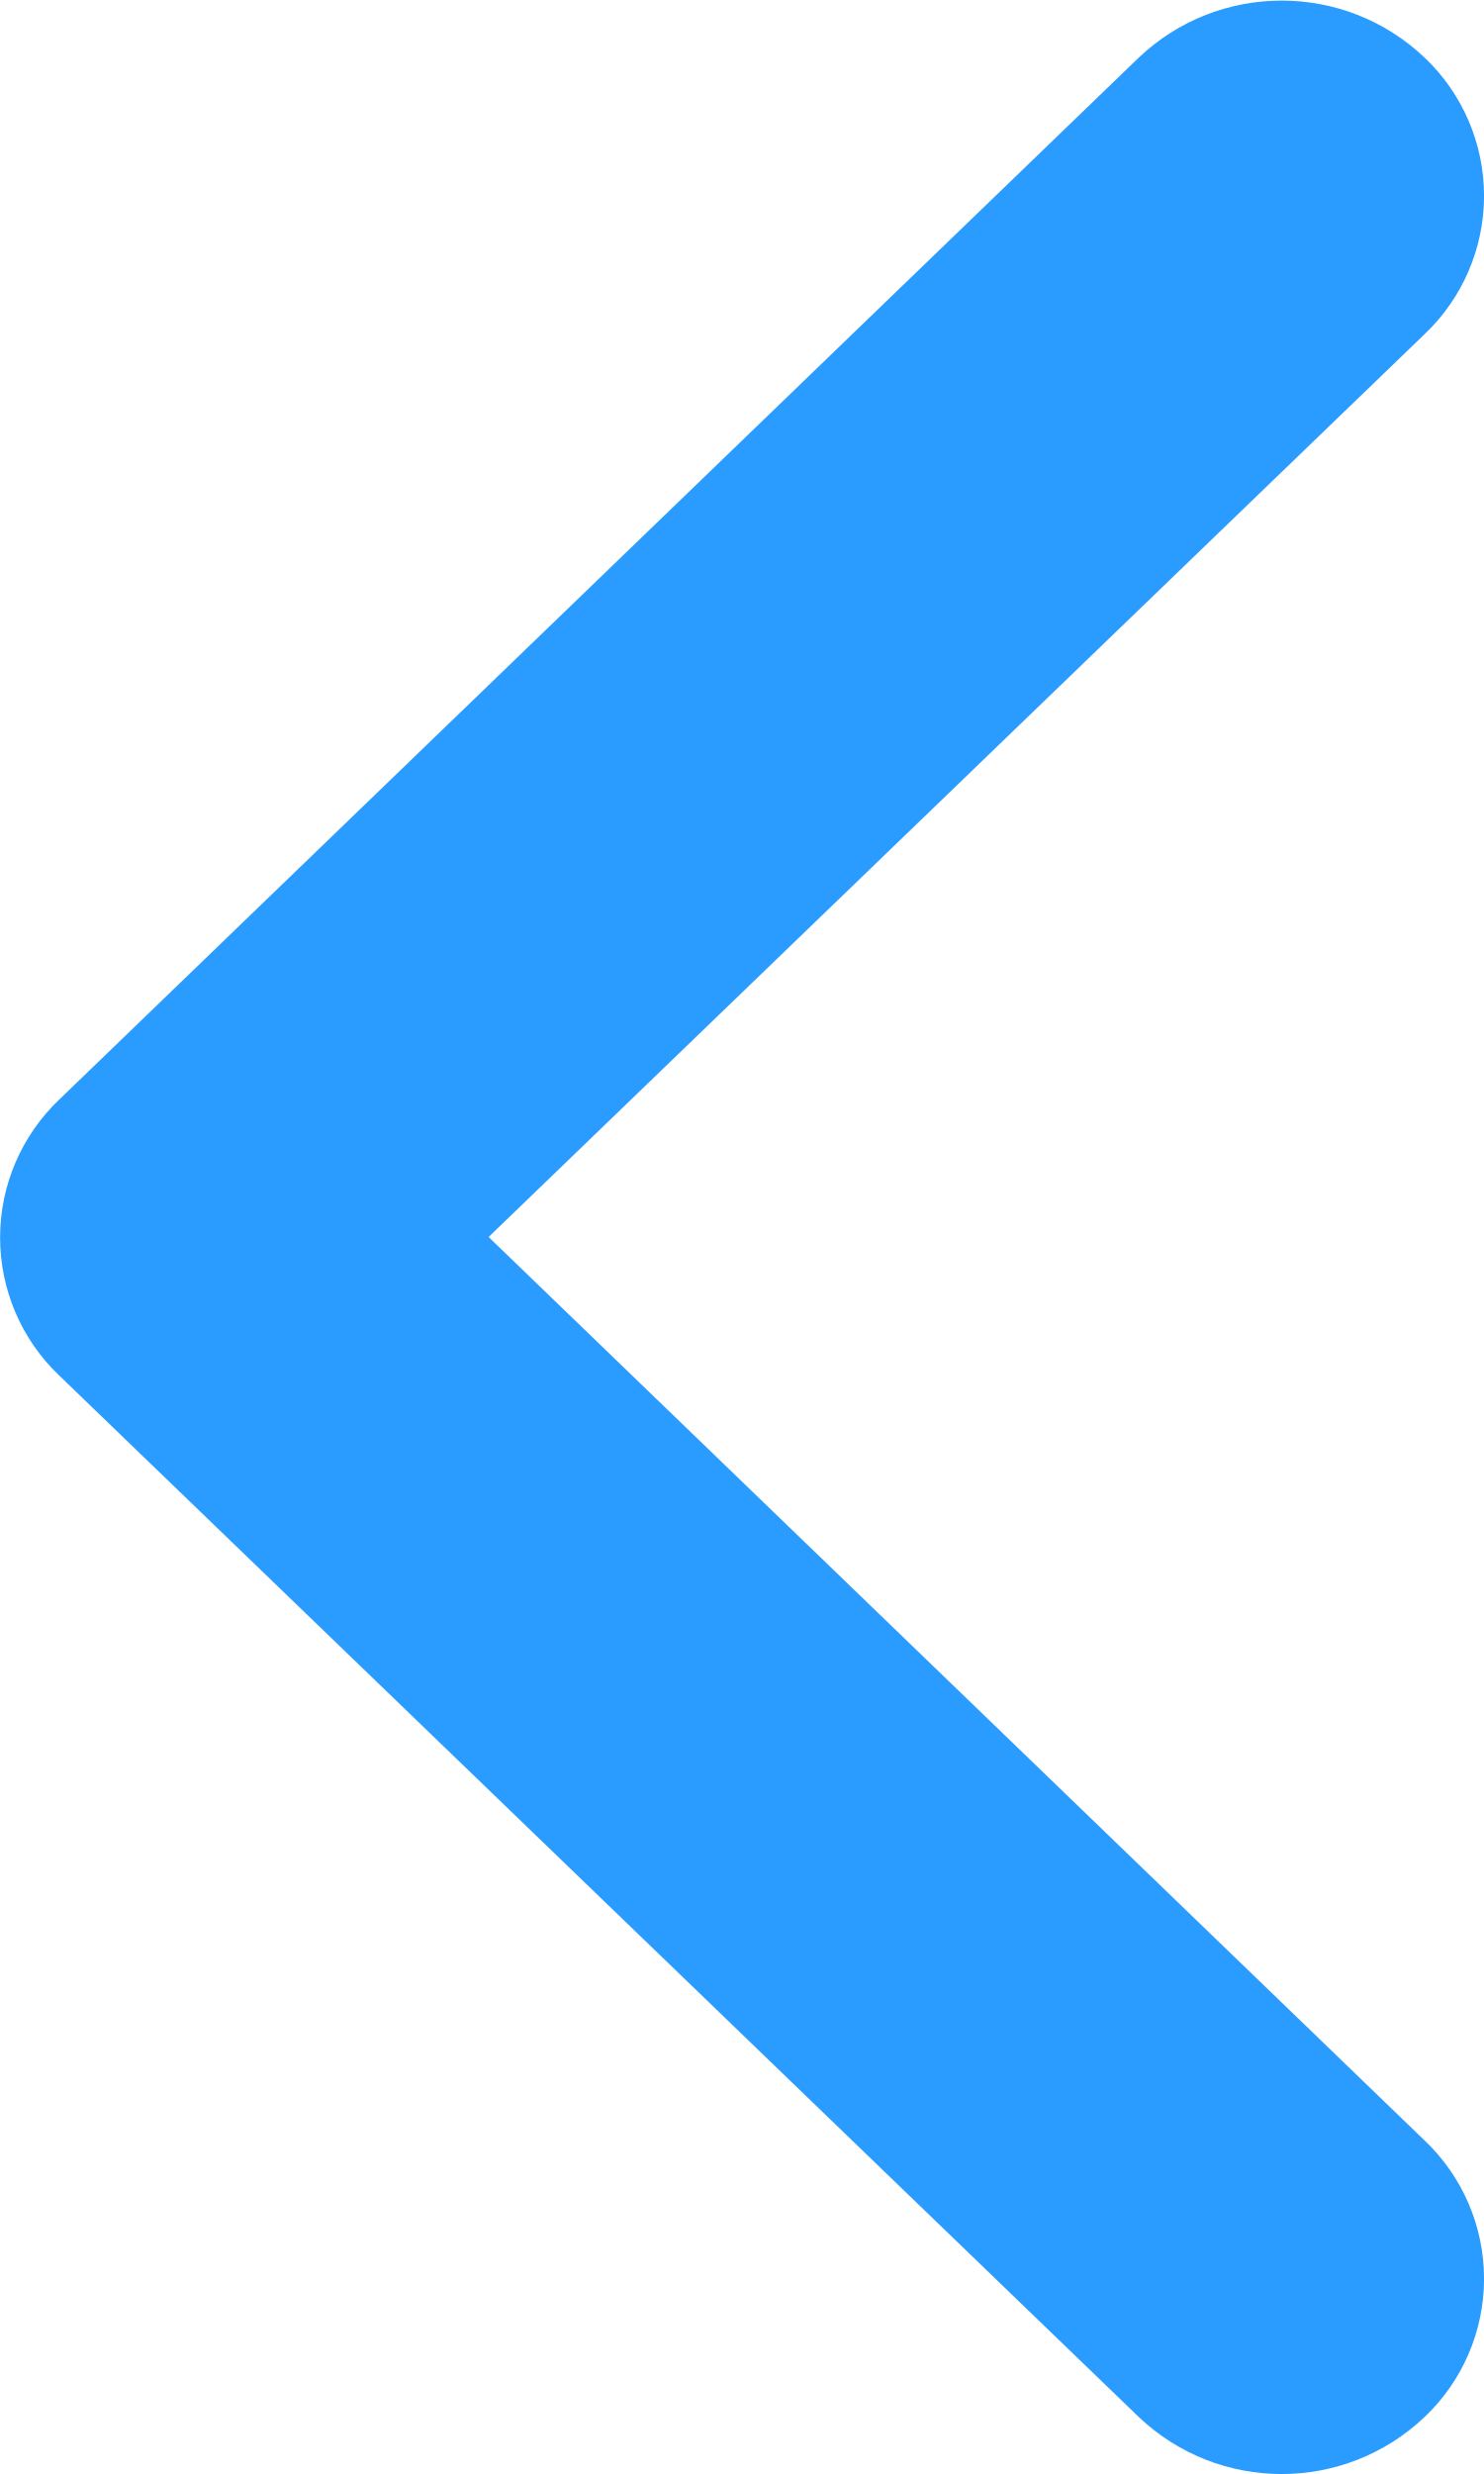
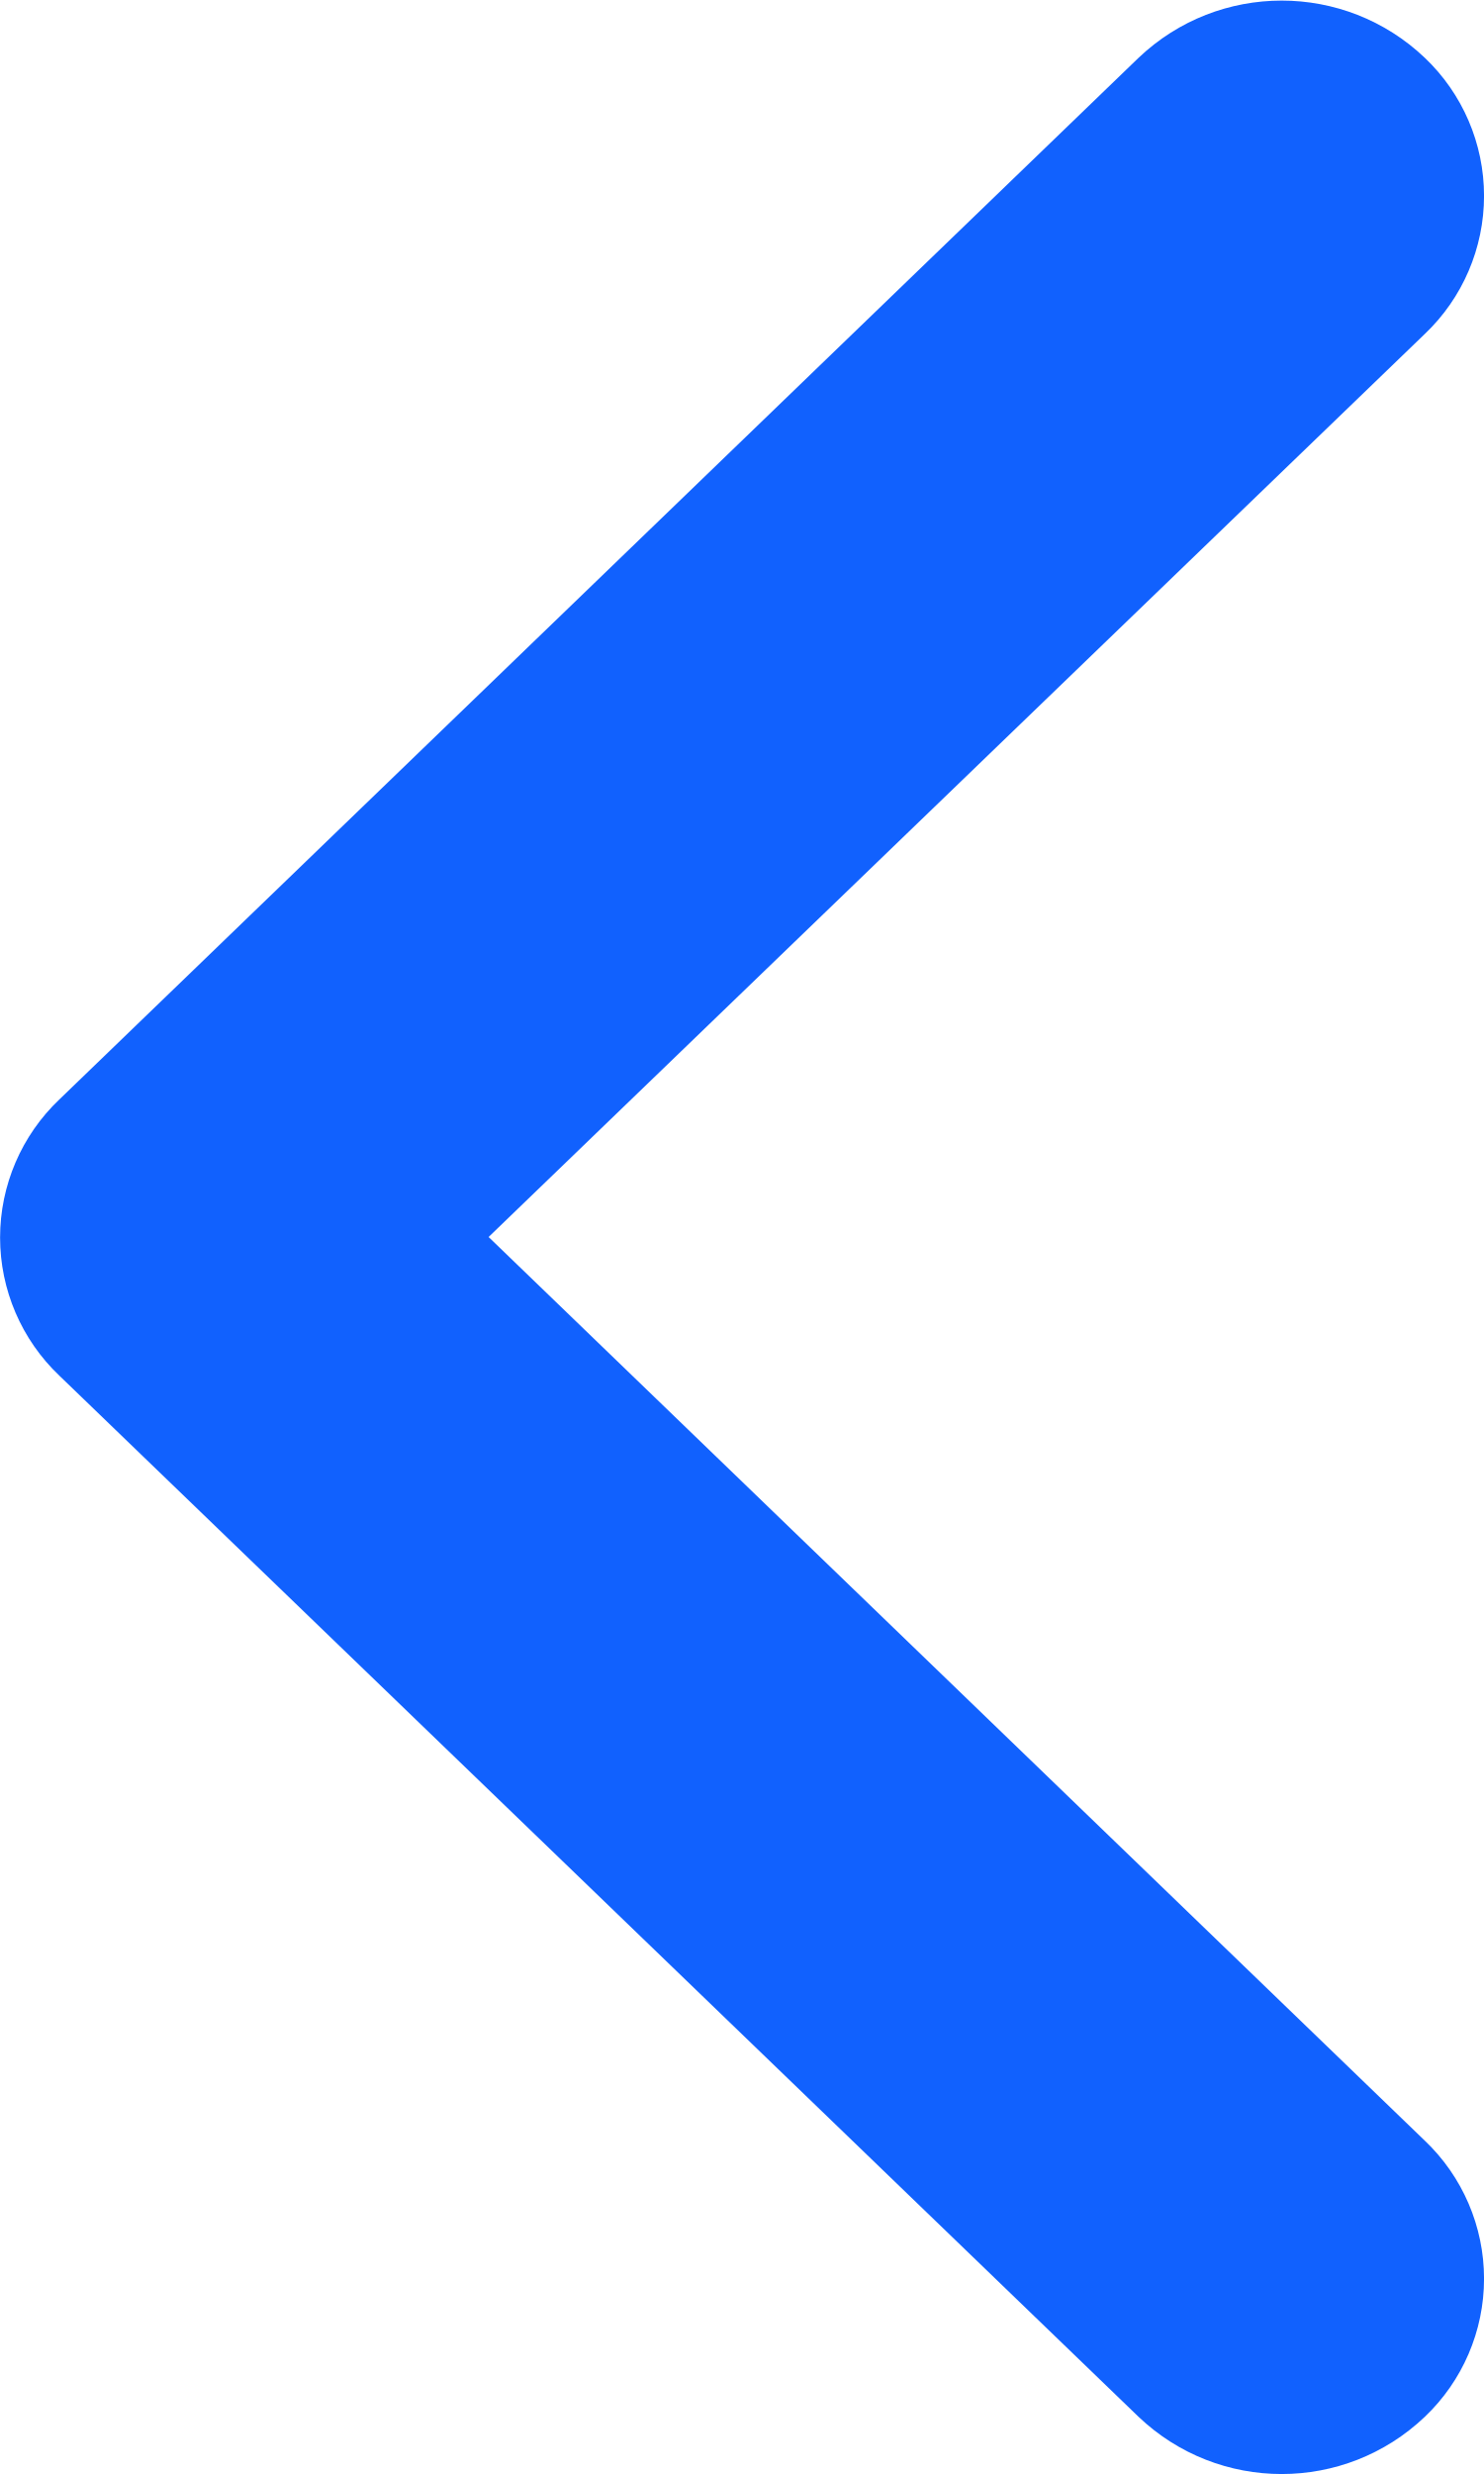
<svg xmlns="http://www.w3.org/2000/svg" width="12" height="20" viewBox="0 0 12 20">
  <g id="Icon_Down" data-name="Icon/Down" transform="translate(12) rotate(90)">
-     <path id="Arrow_Down" data-name="Arrow Down" d="M.479,17.3a1.54,1.54,0,0,0,0,2.233,1.679,1.679,0,0,0,2.314,0l8.727-8.421a1.54,1.54,0,0,0,0-2.233L2.793.462a1.679,1.679,0,0,0-2.314,0,1.54,1.54,0,0,0,0,2.233L8.049,10Z" transform="translate(20) rotate(90)" fill="#2A9CFF" />
+     <path id="Arrow_Down" data-name="Arrow Down" d="M.479,17.3a1.54,1.54,0,0,0,0,2.233,1.679,1.679,0,0,0,2.314,0l8.727-8.421a1.54,1.54,0,0,0,0-2.233L2.793.462a1.679,1.679,0,0,0-2.314,0,1.54,1.54,0,0,0,0,2.233L8.049,10Z" transform="translate(20) rotate(90)" fill="#1161fe" />
  </g>
</svg>
